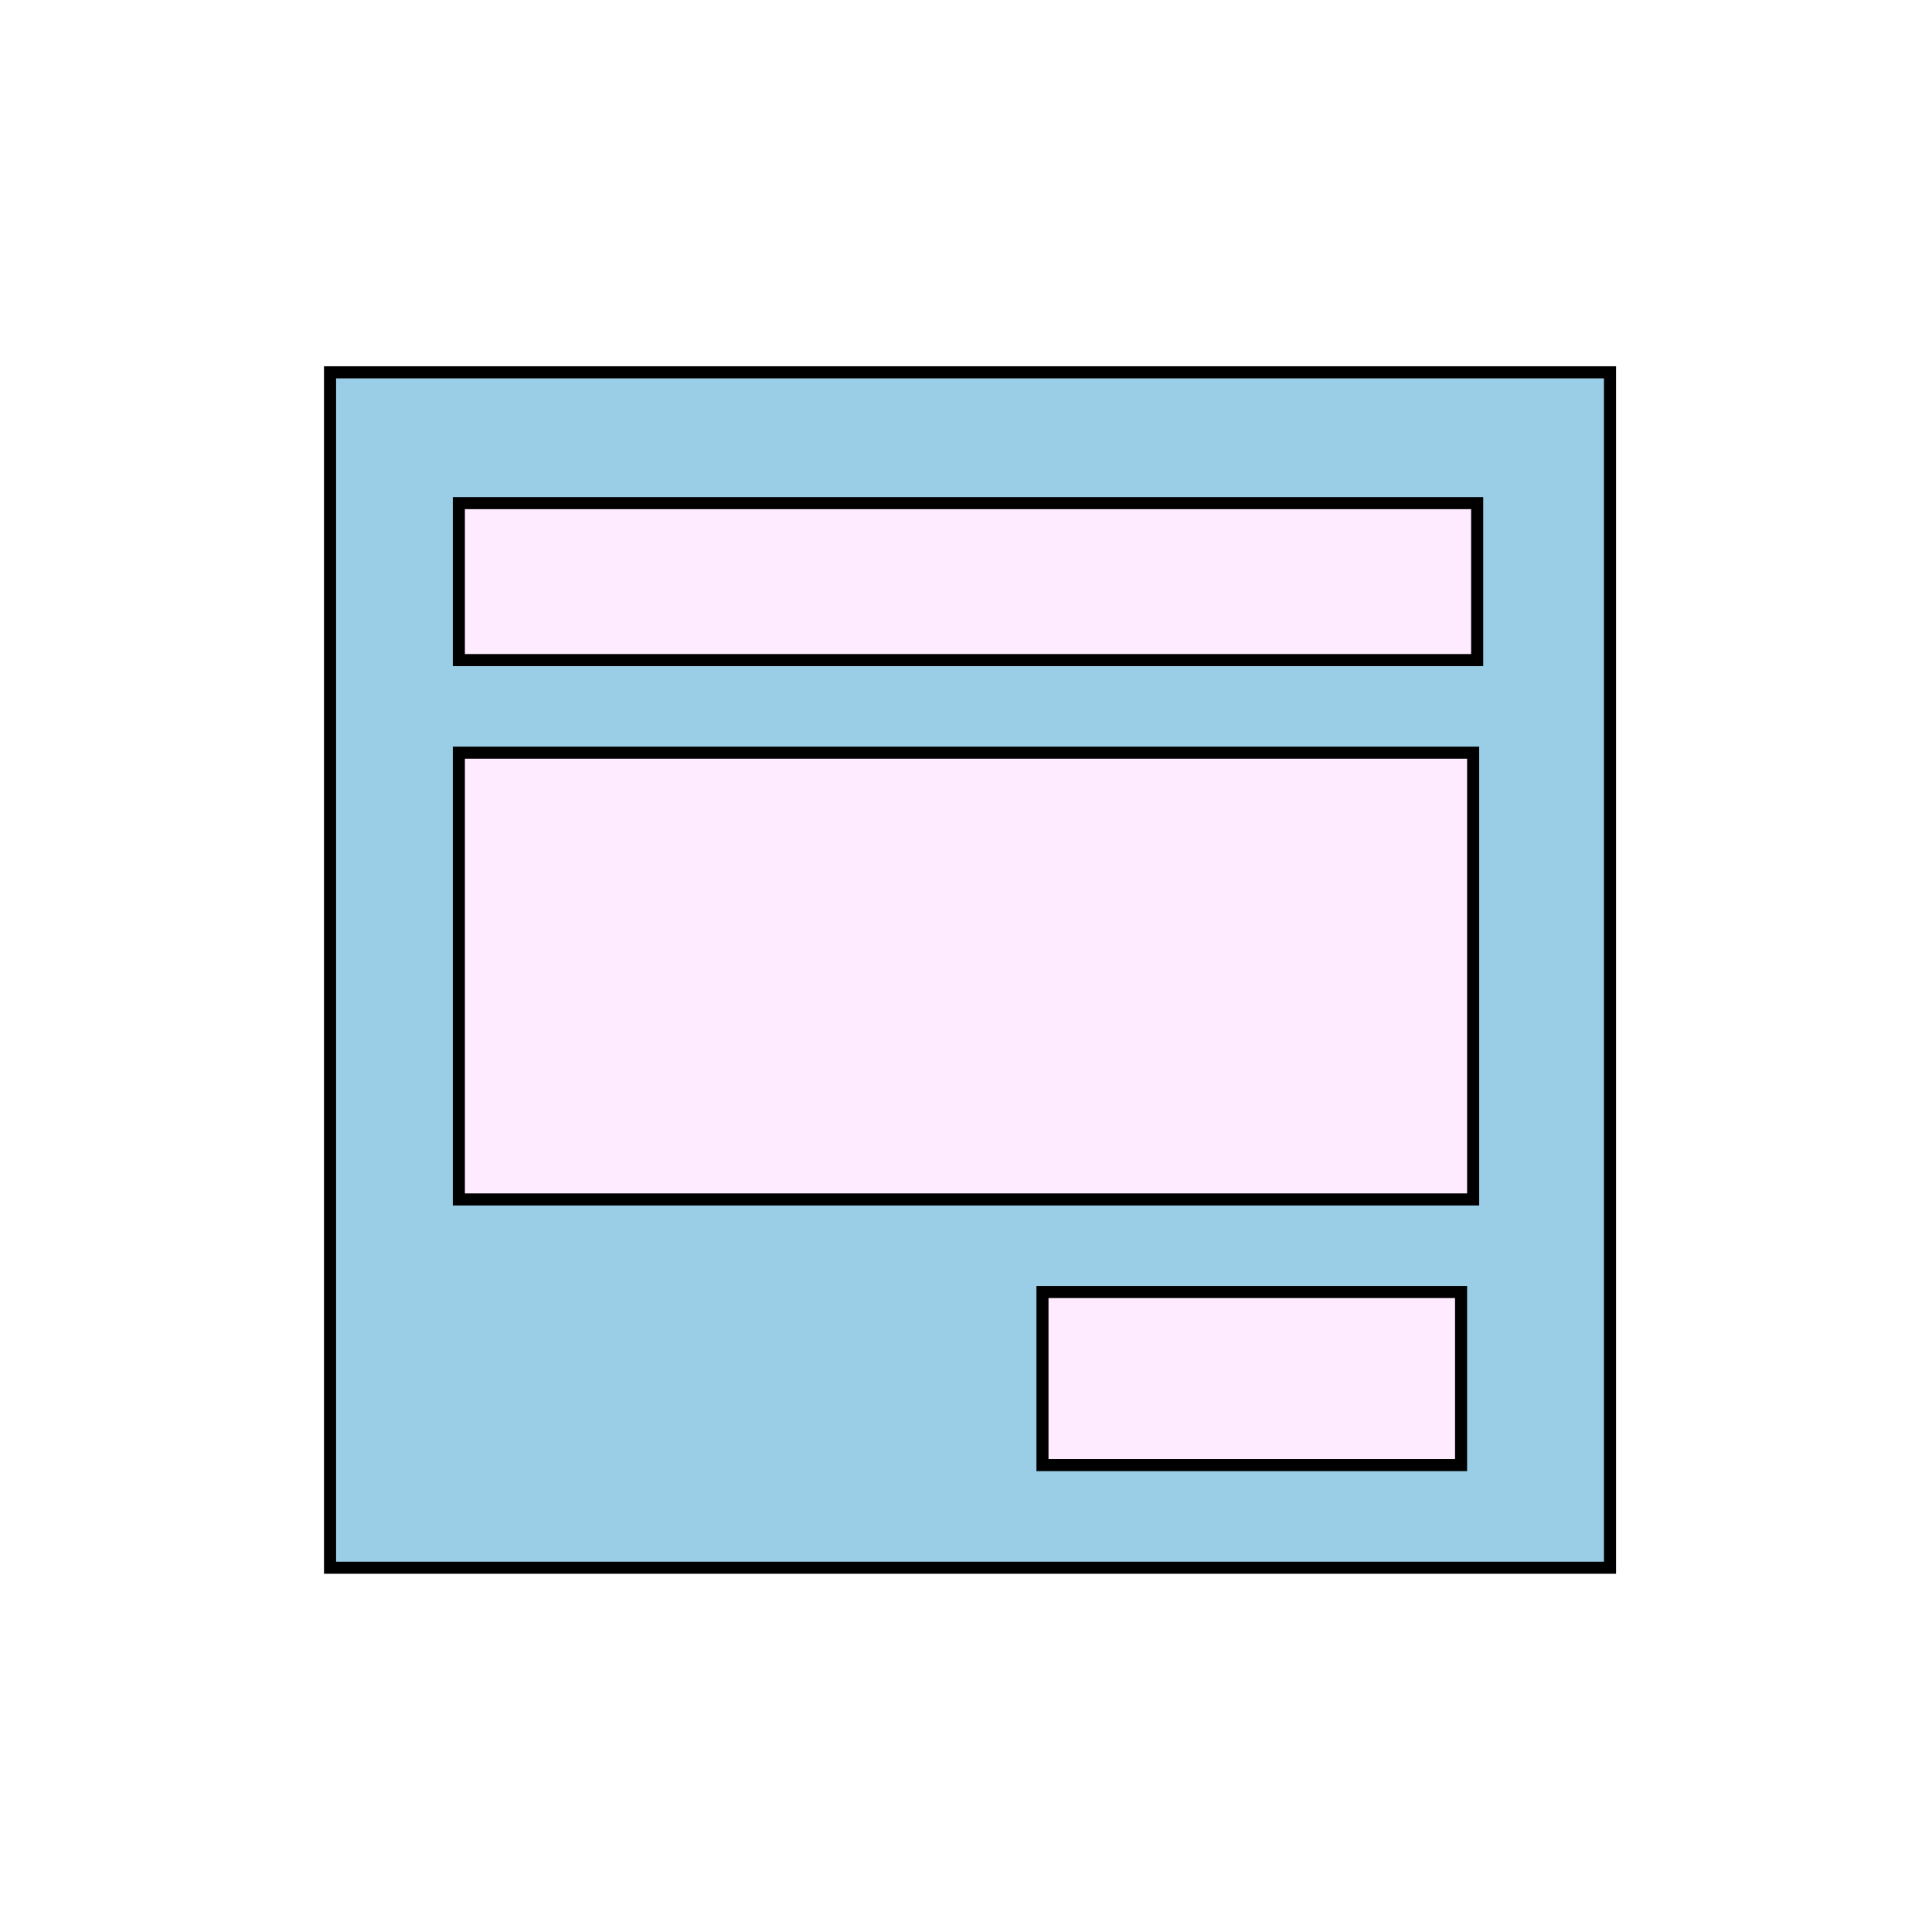
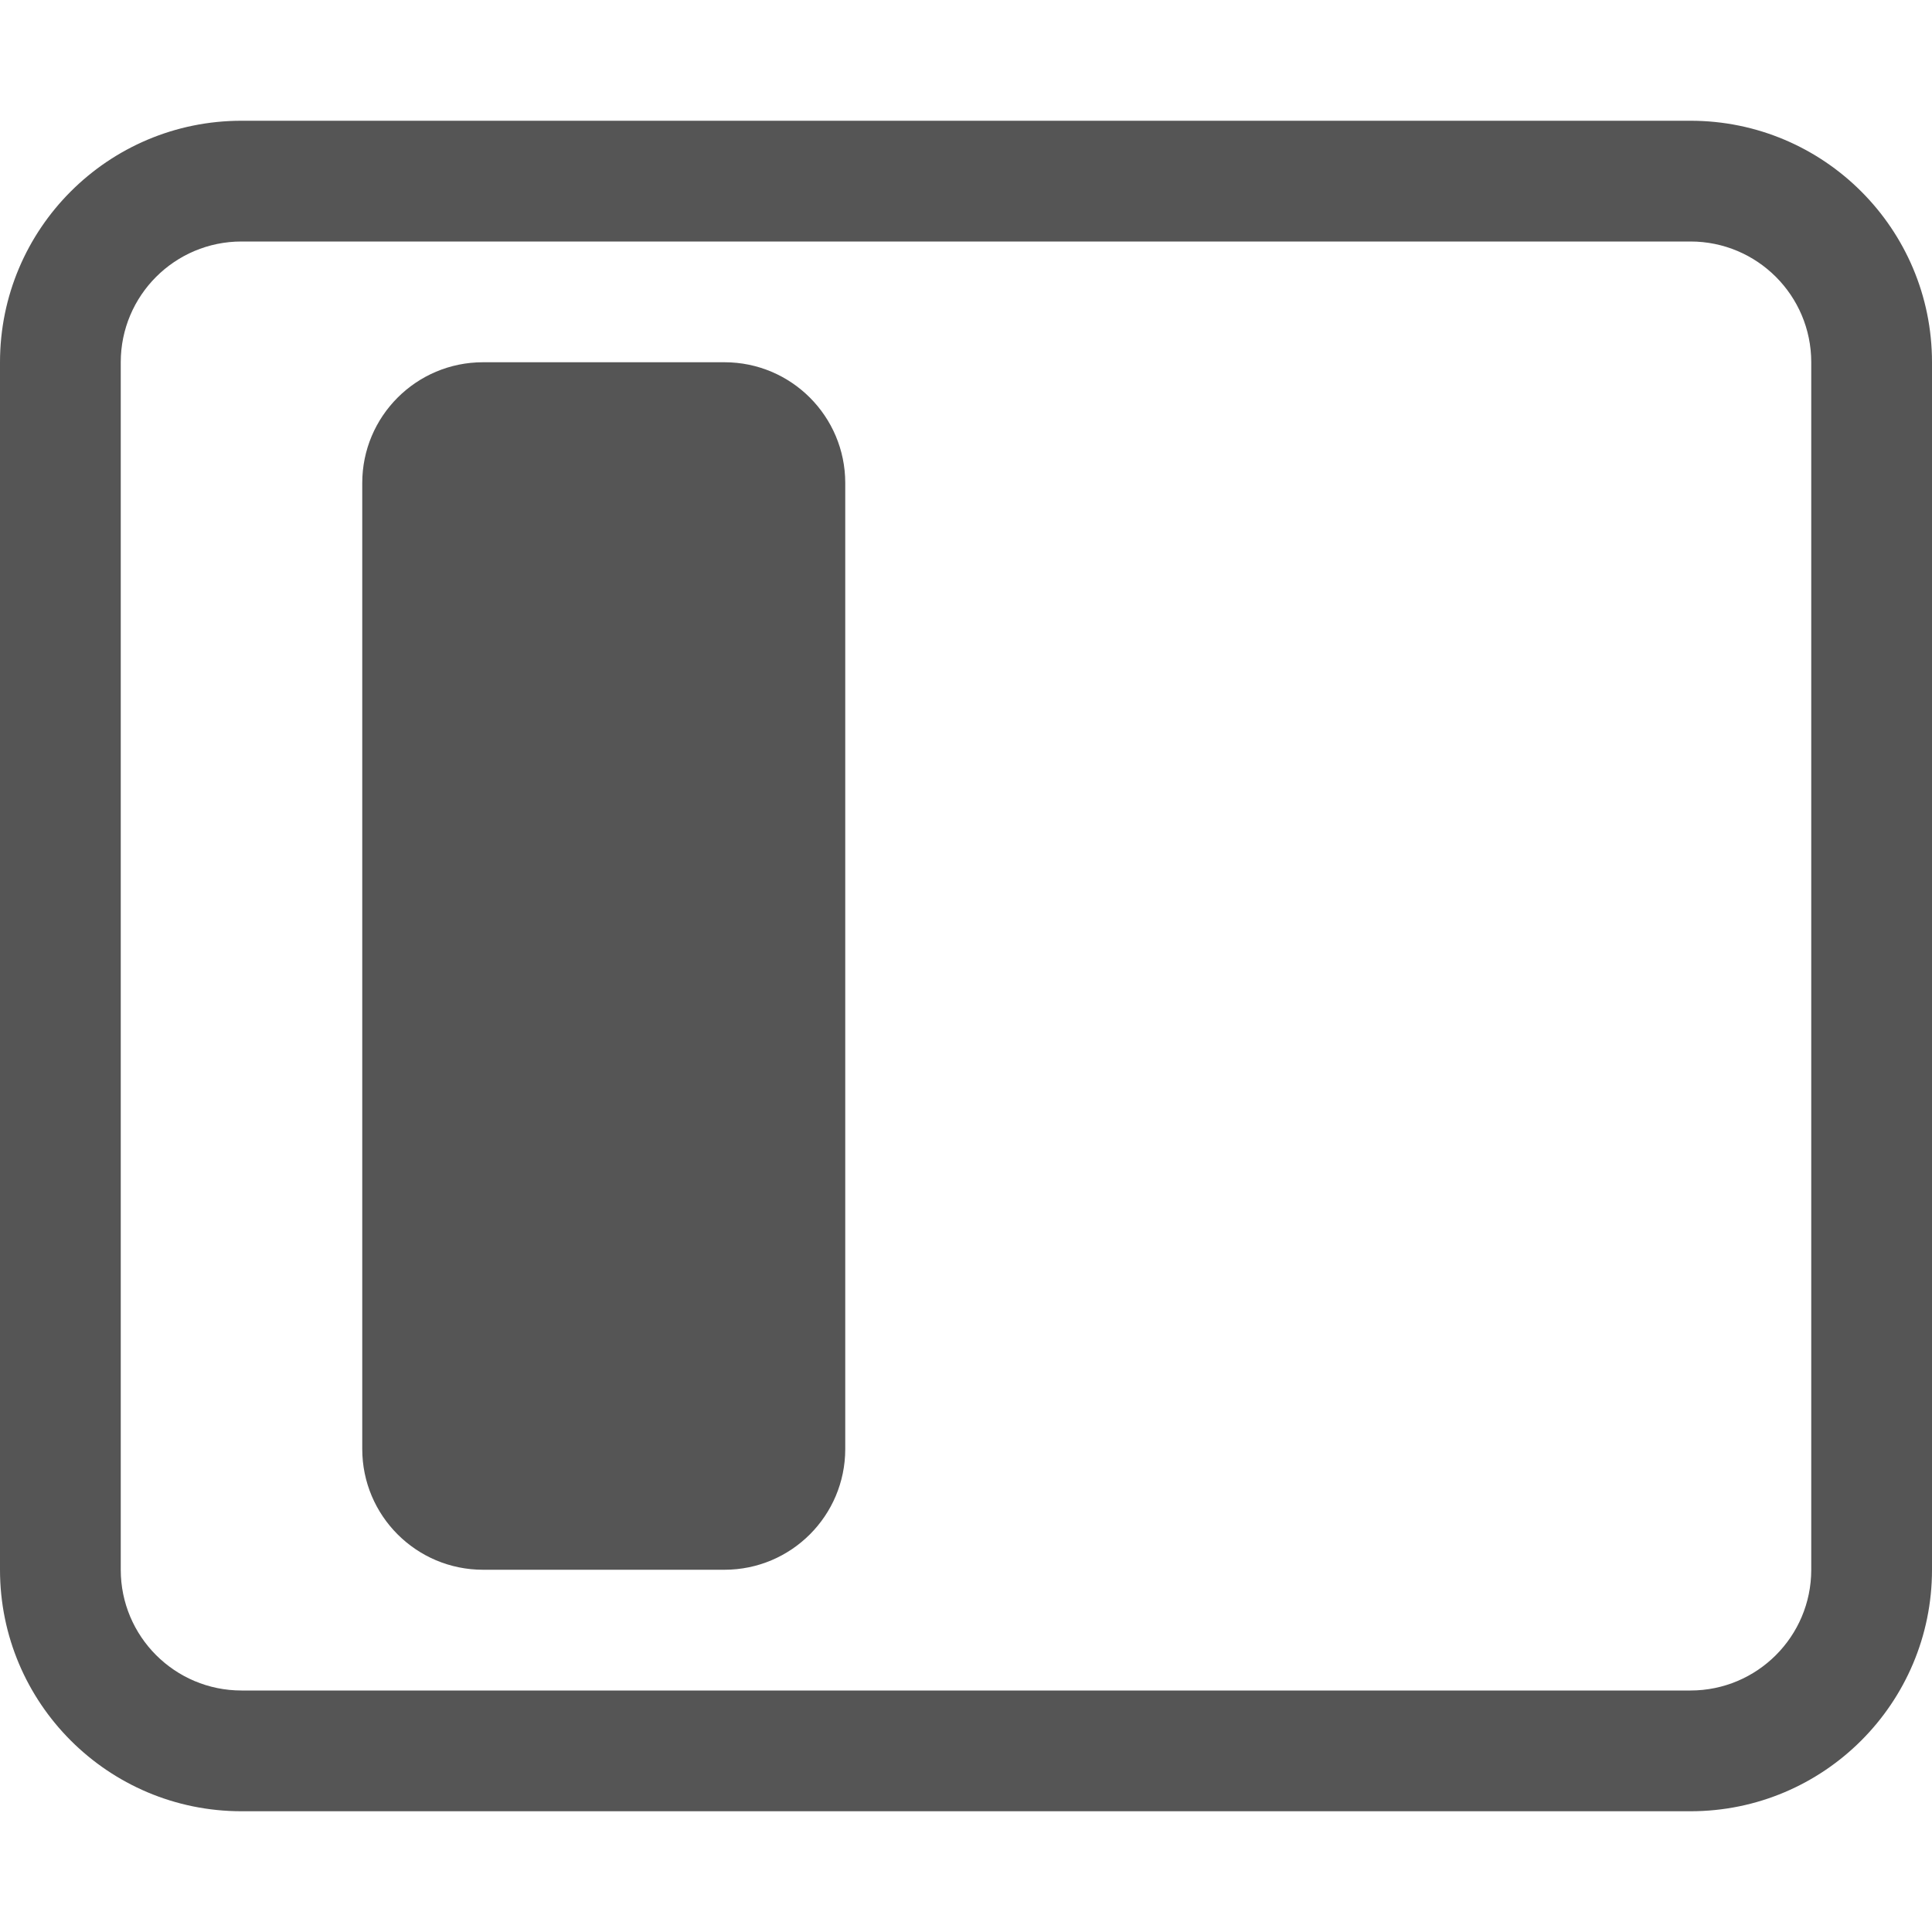
- <svg xmlns="http://www.w3.org/2000/svg" width="160" height="160">
-   <g id="Layer_1">
-     <rect stroke="#000000" id="svg_1" height="99" width="106" y="30.833" x="27.333" fill="#9acee6" />
-     <rect stroke="#000000" id="svg_5" height="13" width="84.333" y="41.666" x="38" fill="#ffebff" />
-     <rect stroke="#000000" id="svg_15" height="37" width="84" y="62.333" x="38" fill="#ffebff" />
-     <rect stroke="#000000" id="svg_16" height="14.333" width="34.667" y="107" x="86.333" fill="#ffebff" />
+ <svg xmlns="http://www.w3.org/2000/svg" width="16" height="16" viewBox="0 0 16 16">
+   <g fill="#555">
+     <path d="M14 2a1 1 0 0 1 1 1v10a1 1 0 0 1-1 1H2a1 1 0 0 1-1-1V3a1 1 0 0 1 1-1h12zM2 1a2 2 0 0 0-2 2v10a2 2 0 0 0 2 2h12a2 2 0 0 0 2-2V3a2 2 0 0 0-2-2H2z" />
+     <path d="M3 4a1 1 0 0 1 1-1h2a1 1 0 0 1 1 1v8a1 1 0 0 1-1 1H4a1 1 0 0 1-1-1V4z" />
  </g>
</svg>
